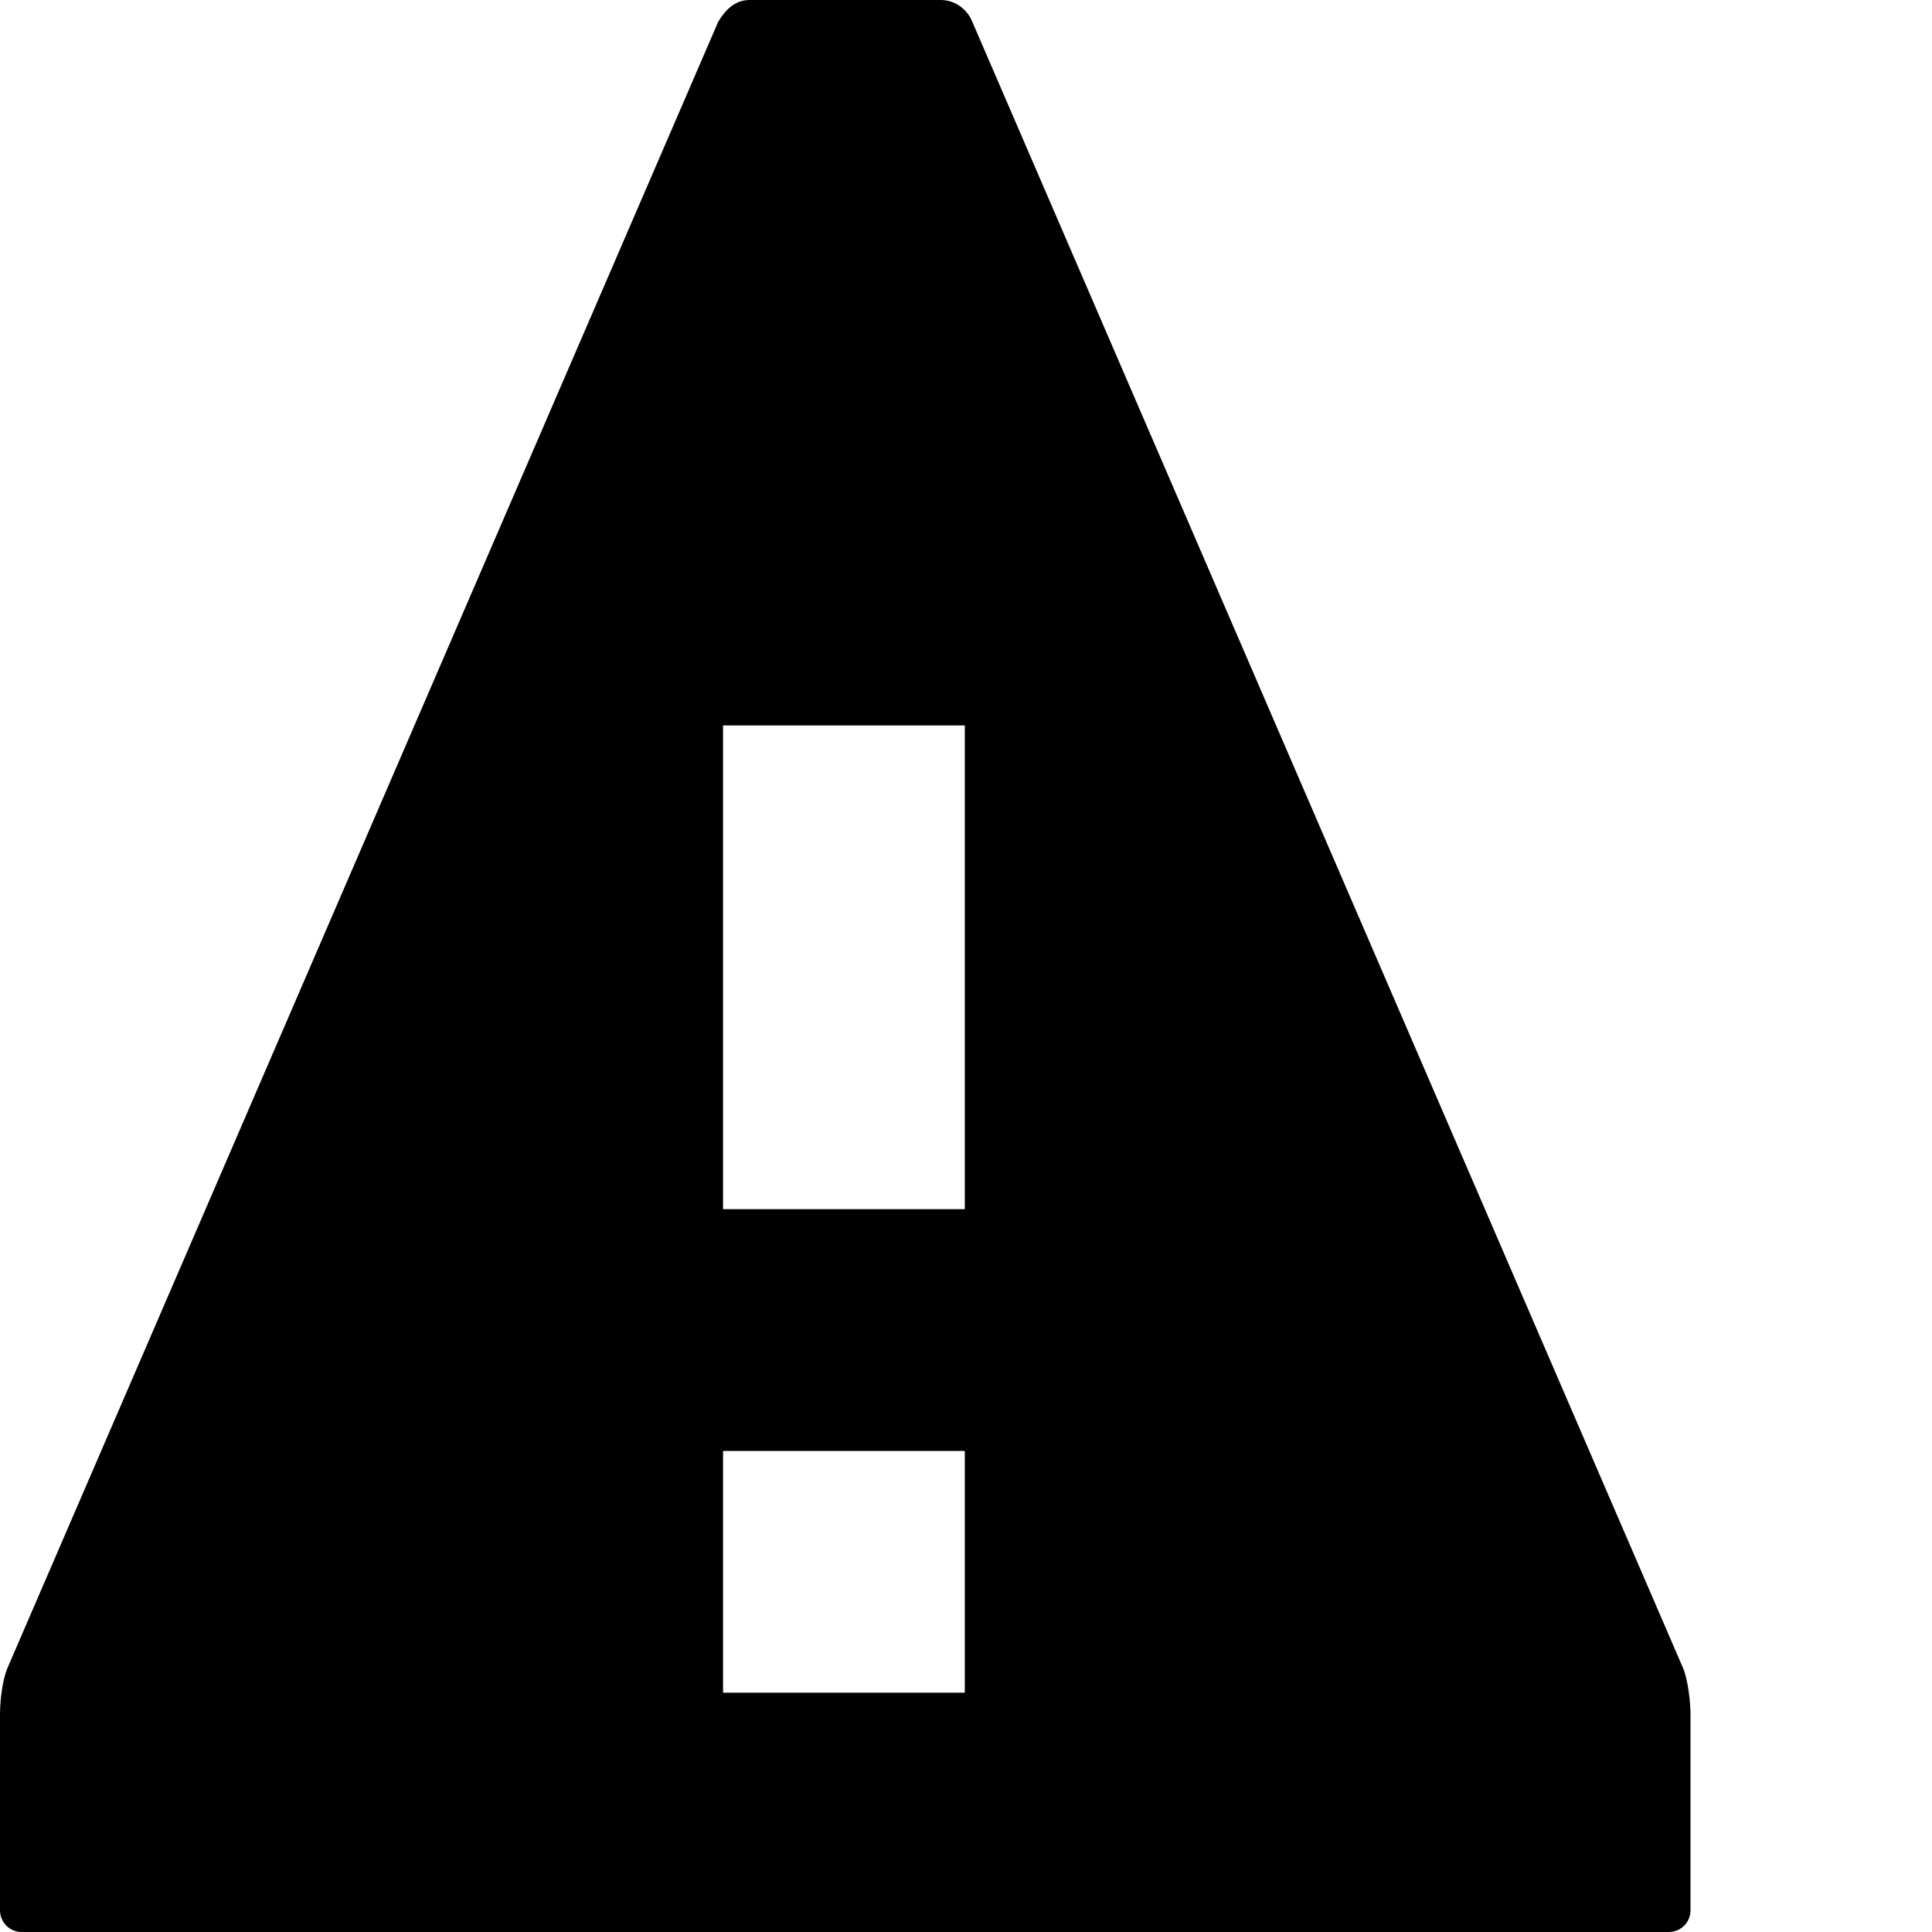
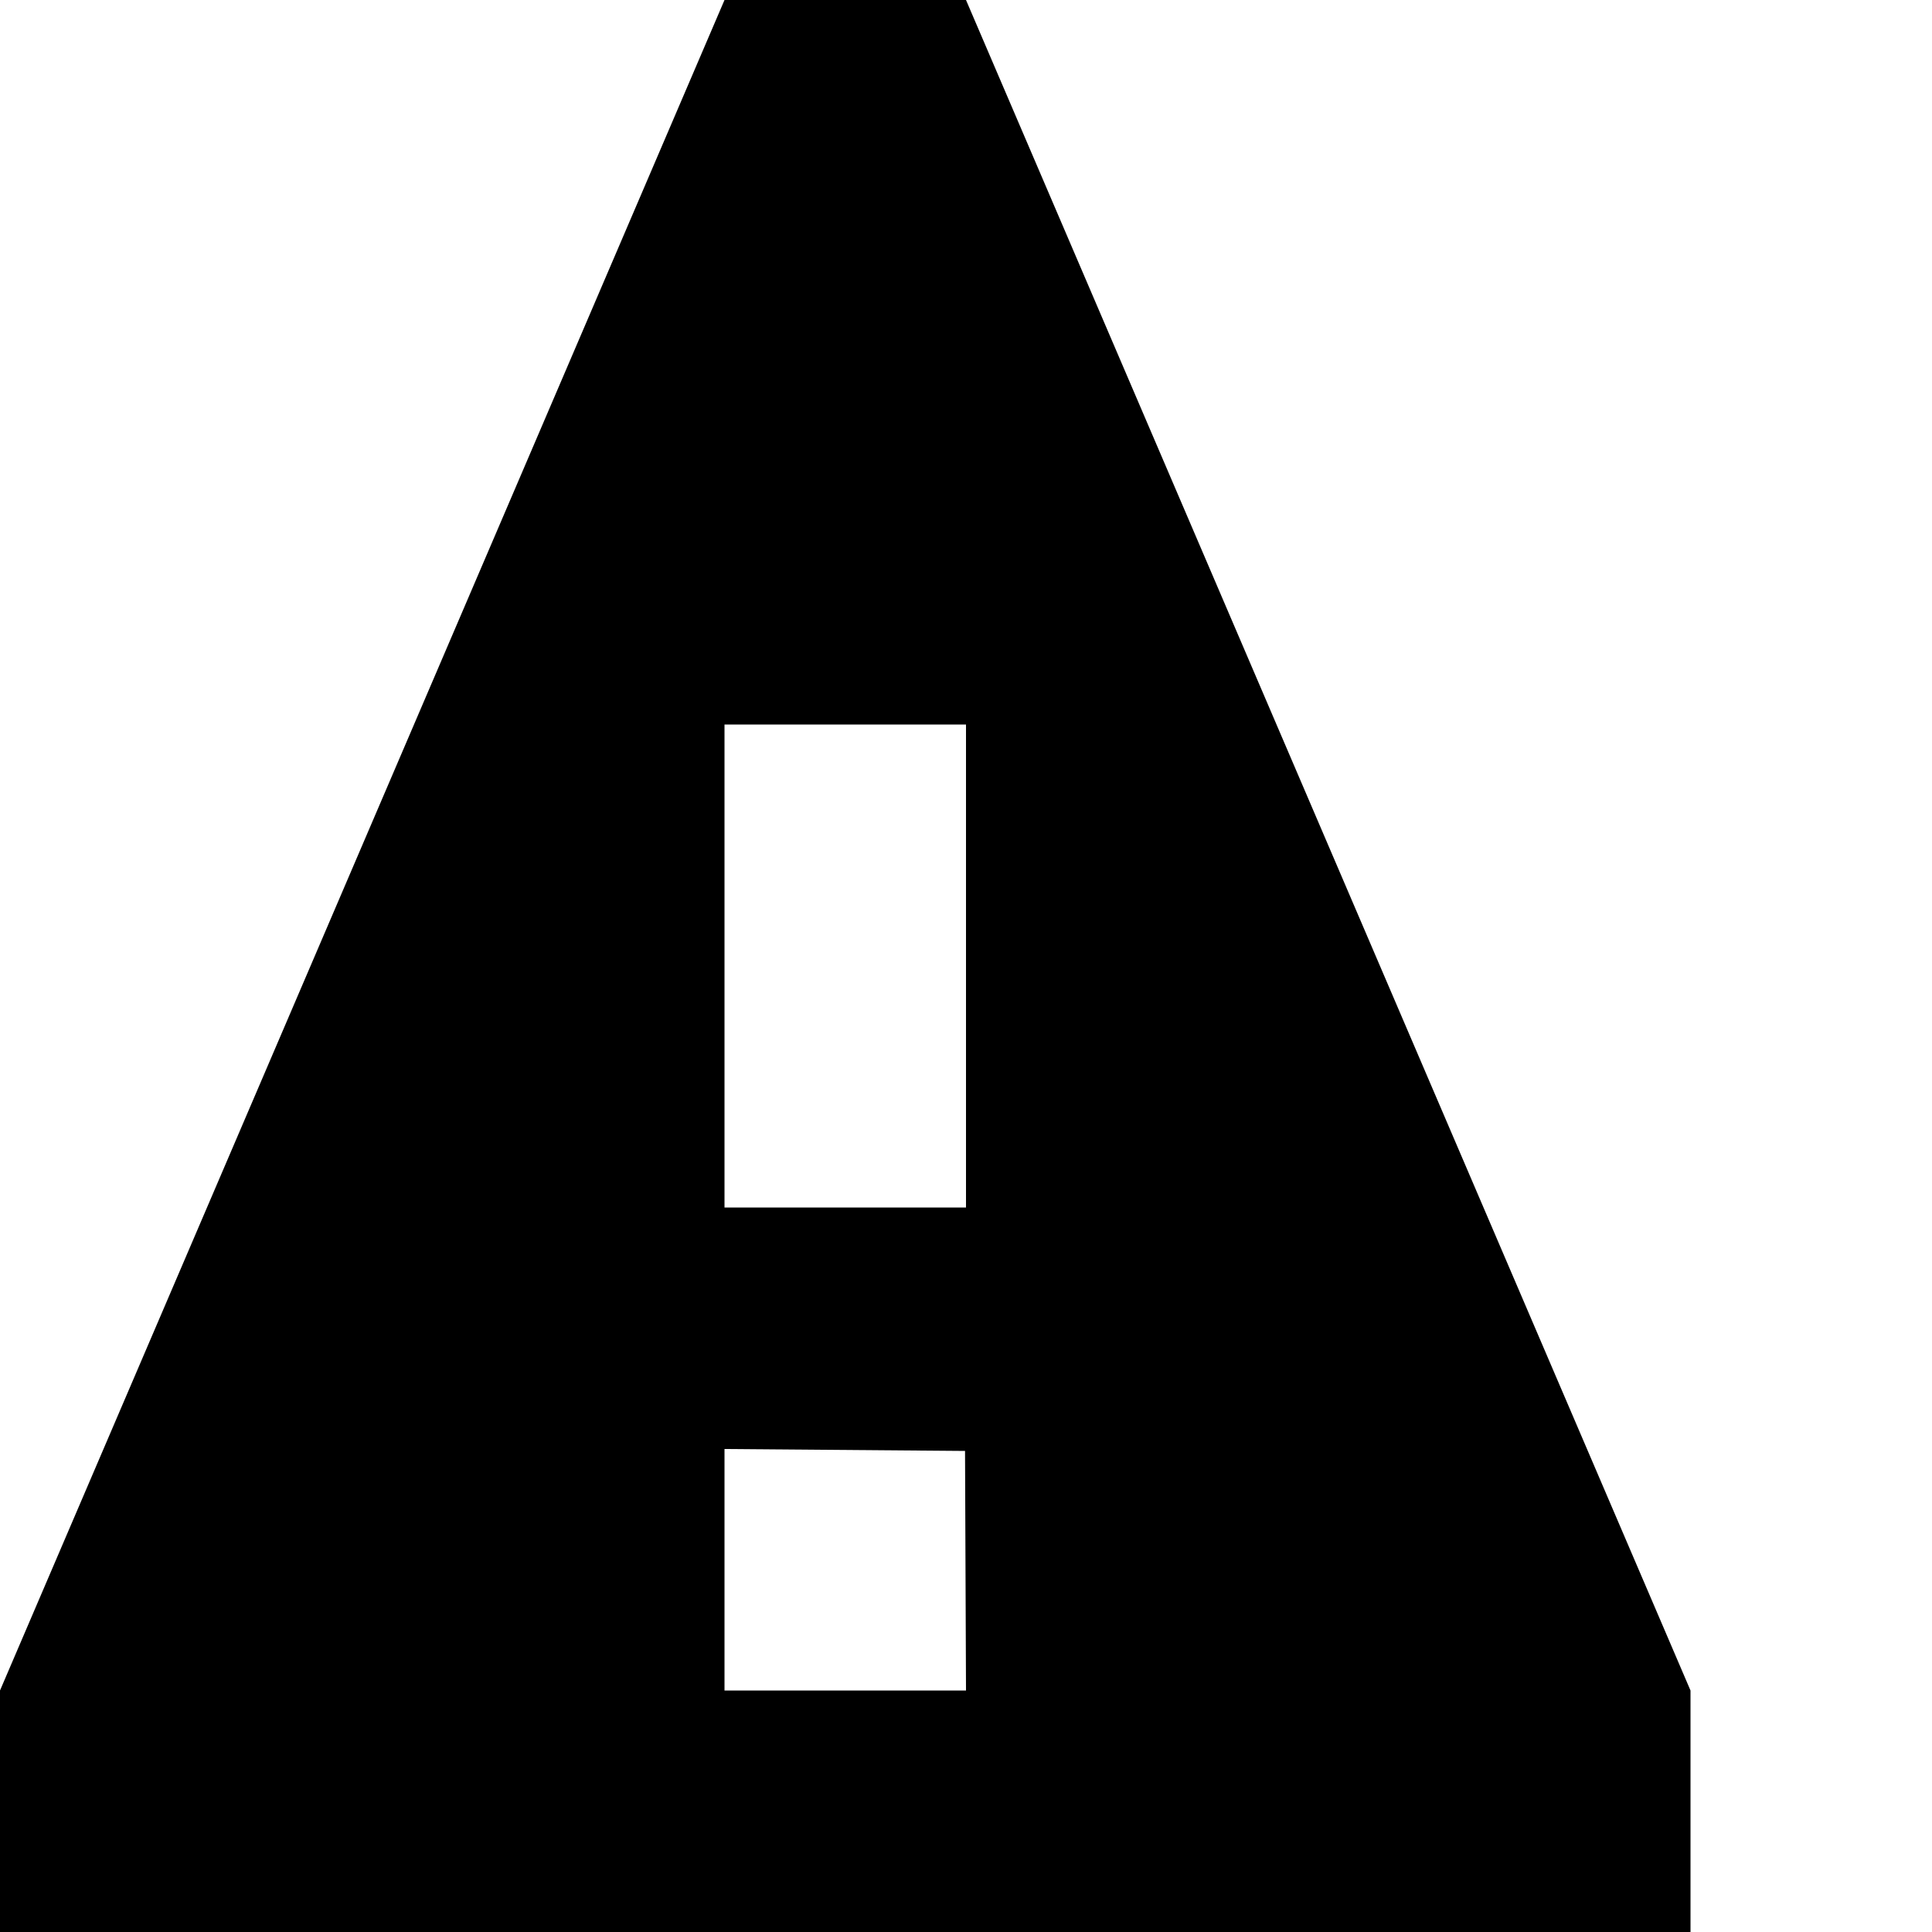
<svg xmlns="http://www.w3.org/2000/svg" version="1.1" x="0px" y="0px" viewBox="0 0 8 8" style="enable-background:new 0 0 8 8;" xml:space="preserve">
  <g id="warning">
    <g>
      <g>
-         <path id="svg_1_8_" d="M3.104,0c-0.06,0-0.1,0.04-0.13,0.09L0.03,6.909C0.01,6.959,0,7.039,0,7.099V7.91C0,7.96,0.04,8,0.09,8     h6.82C6.96,8,7,7.96,7,7.91V7.099c0-0.05-0.01-0.14-0.03-0.19L4.026,0.09C4.006,0.04,3.956,0,3.896,0H3.084L3.104,0z      M2.994,3.004h1.001v2.003H2.994V3.004z M2.994,6.008h1.001v1.001H2.994V6.008z" />
+         <path id="svg_1_8_" d="M3,0L0,7v1h7V7L4,0H3z M3,3h1v2H3V3z M3,6l0.996,0.008L4,7H3V6z" />
      </g>
    </g>
  </g>
  <g id="Layer_1">
</g>
</svg>
